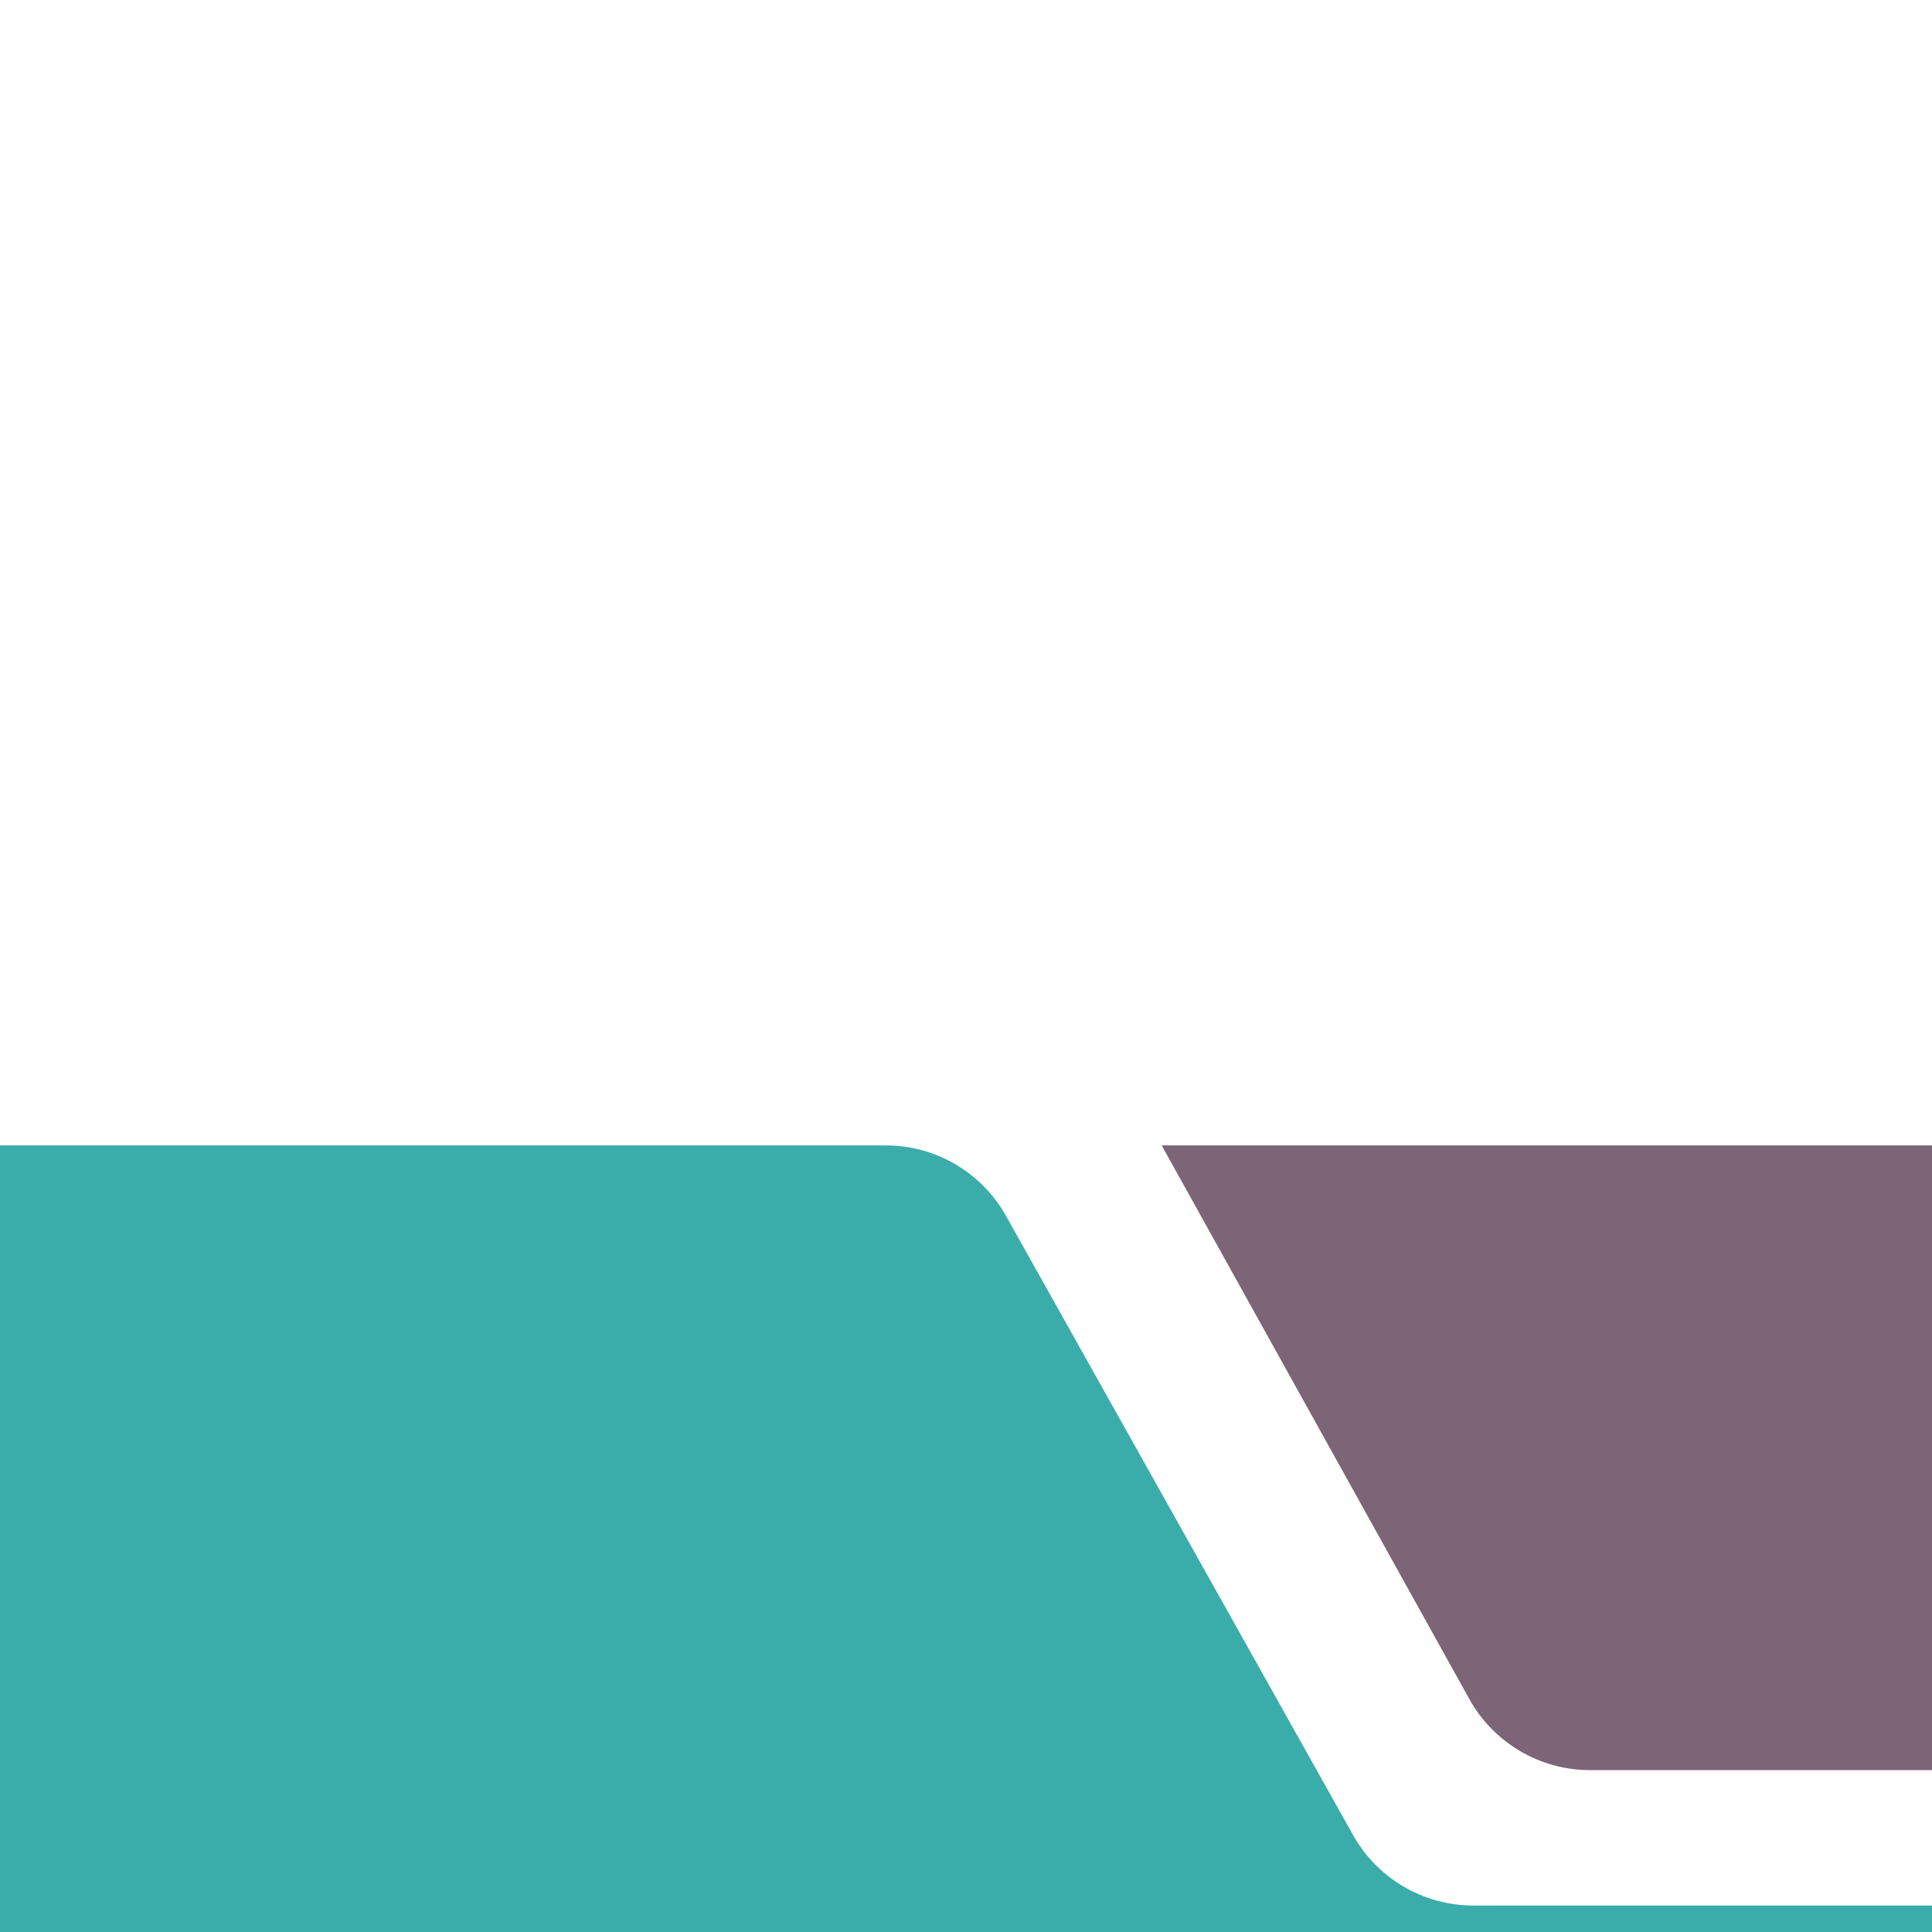
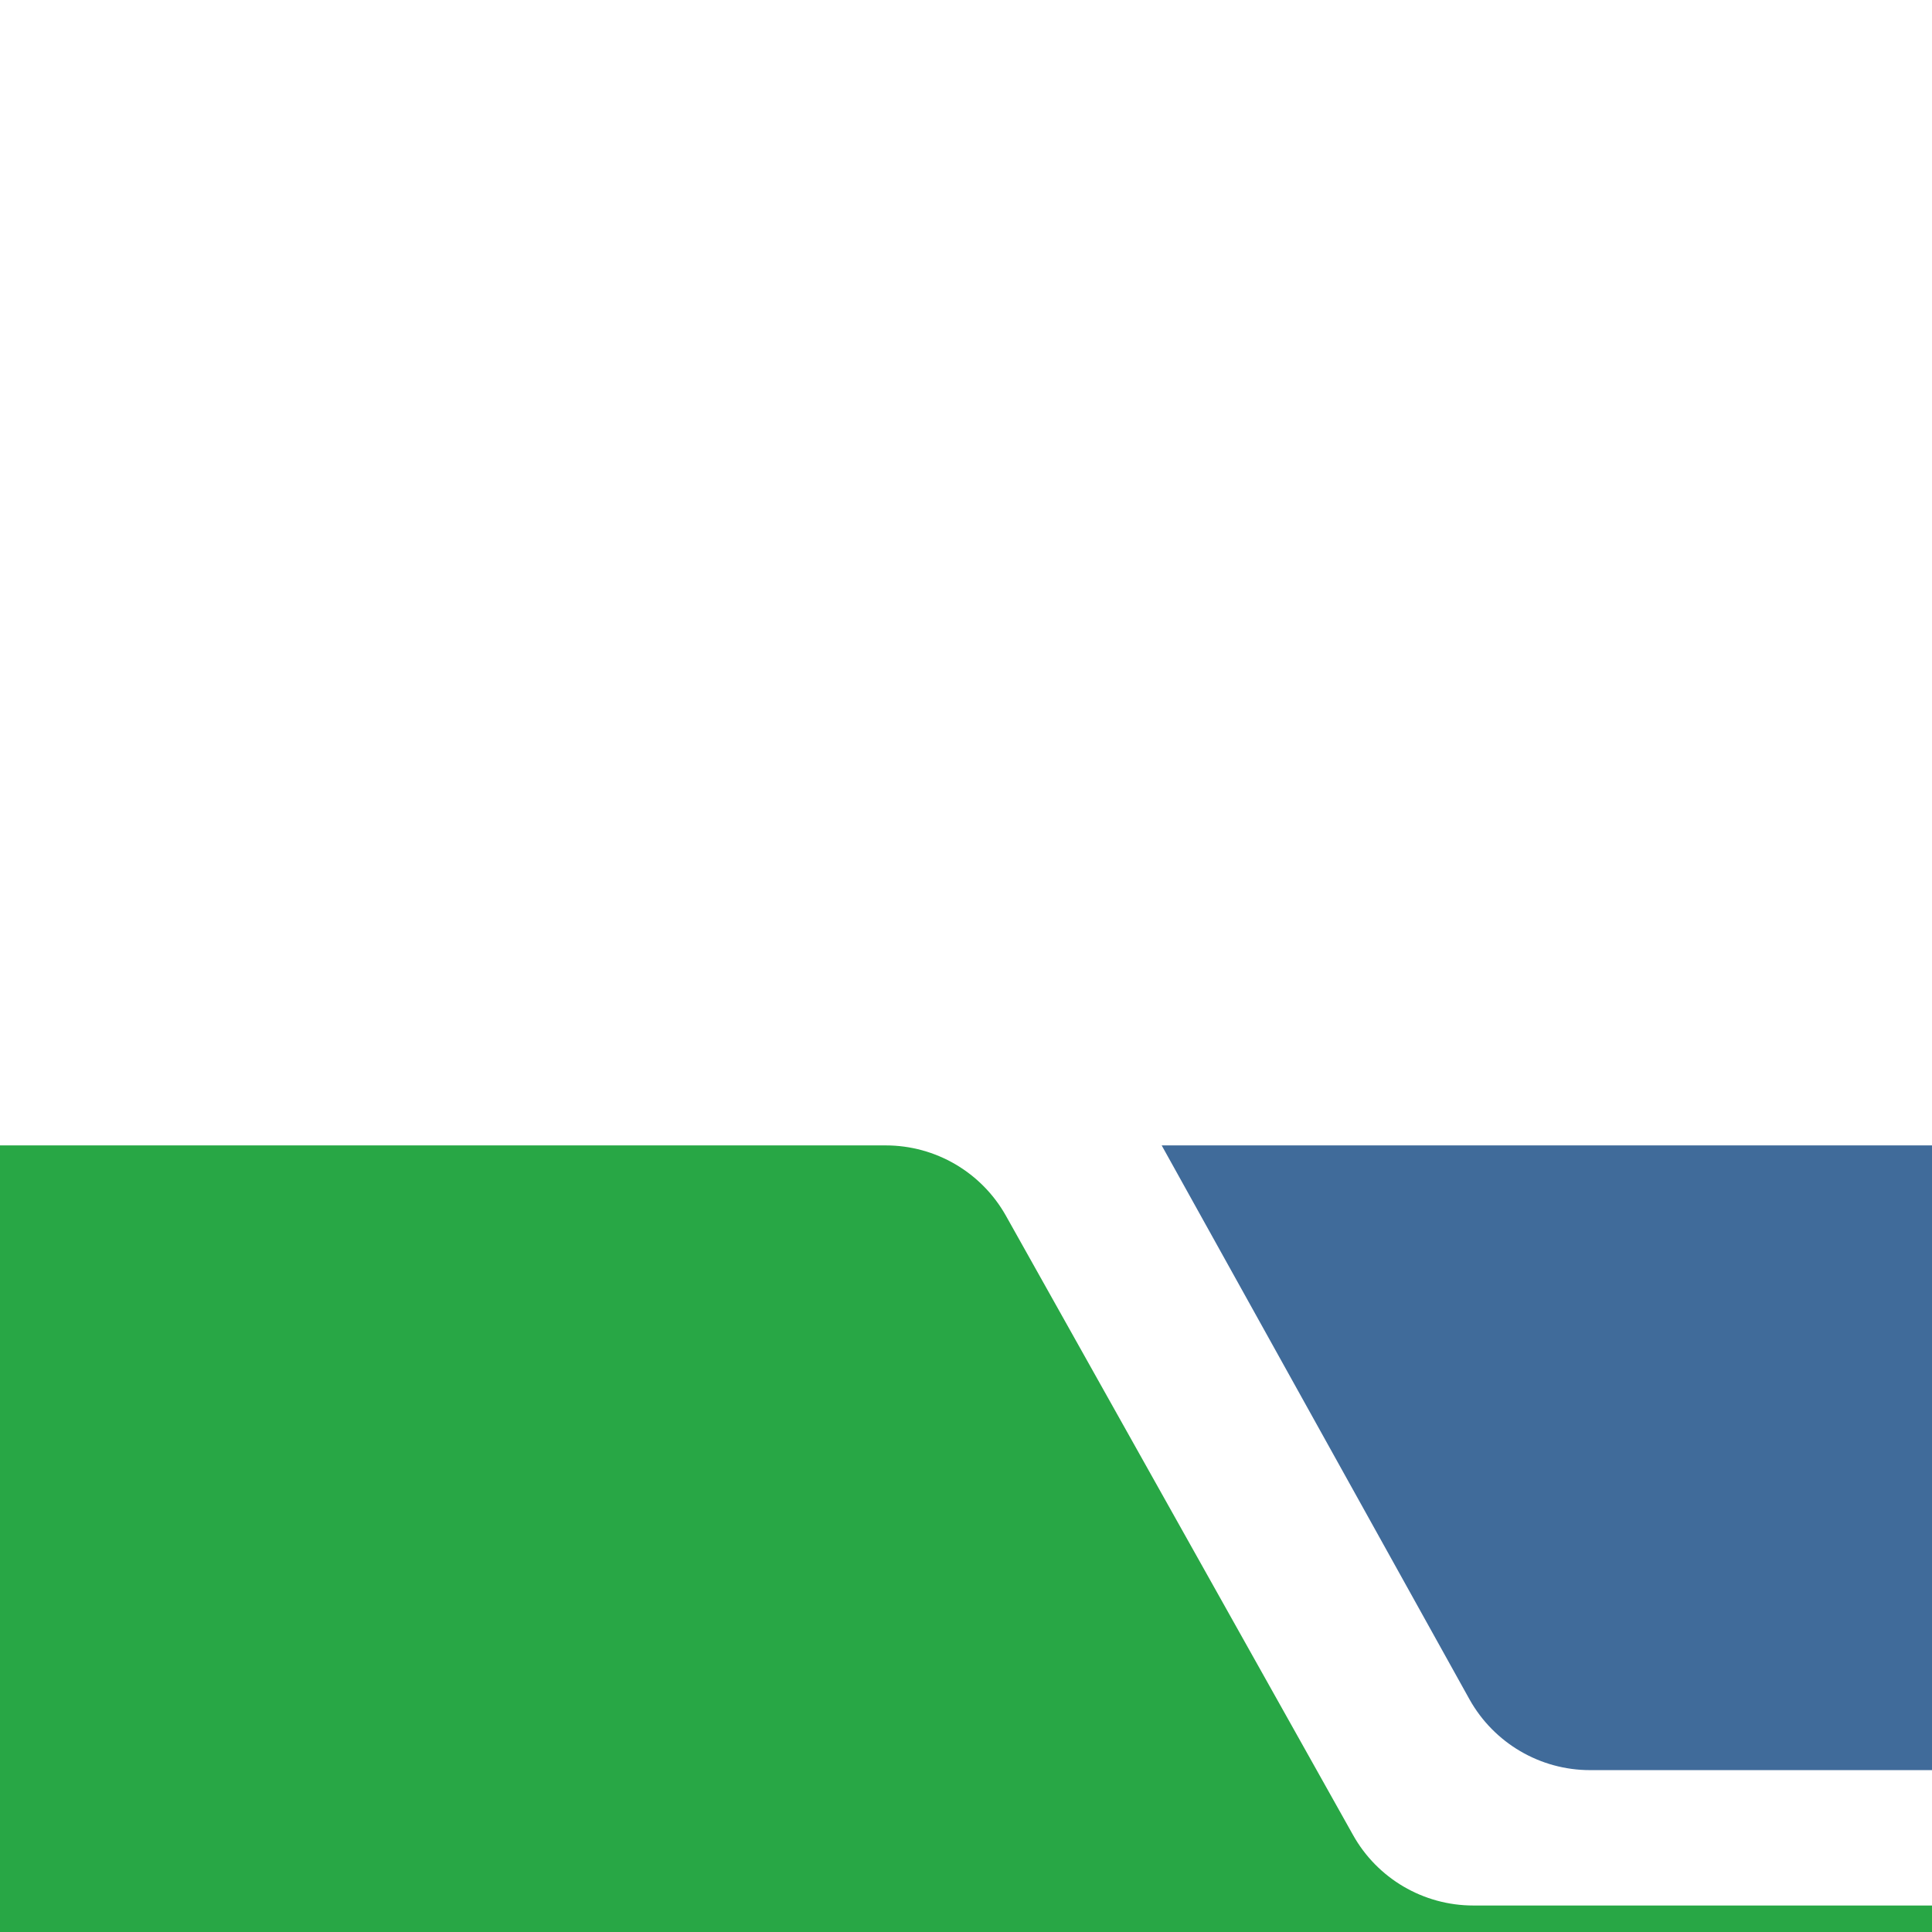
<svg xmlns="http://www.w3.org/2000/svg" viewBox="0 -830 1400 1400">
-   <path d="M841.8,0H1400v452.7h-247.8c-36.2,0-69.6-19.6-87.3-51.2L841.8,0z" style="fill: #7C6576" />
-   <path d="M641.8,0H0v570h1400v-19.2h-332.4c-36.2,0-69.6-19.6-87.2-51.2L729,51.1C711.3,19.5,678,0,641.8,0z" style="fill: #3AADAA" />
+   <path d="M841.8,0H1400v452.7h-247.8c-36.2,0-69.6-19.6-87.3-51.2L841.8,0z" style="fill: #406b9a" />
+   <path d="M641.8,0H0v570h1400v-19.2h-332.4c-36.2,0-69.6-19.6-87.2-51.2L729,51.1C711.3,19.5,678,0,641.8,0z" style="fill: #28A745" />
</svg>
